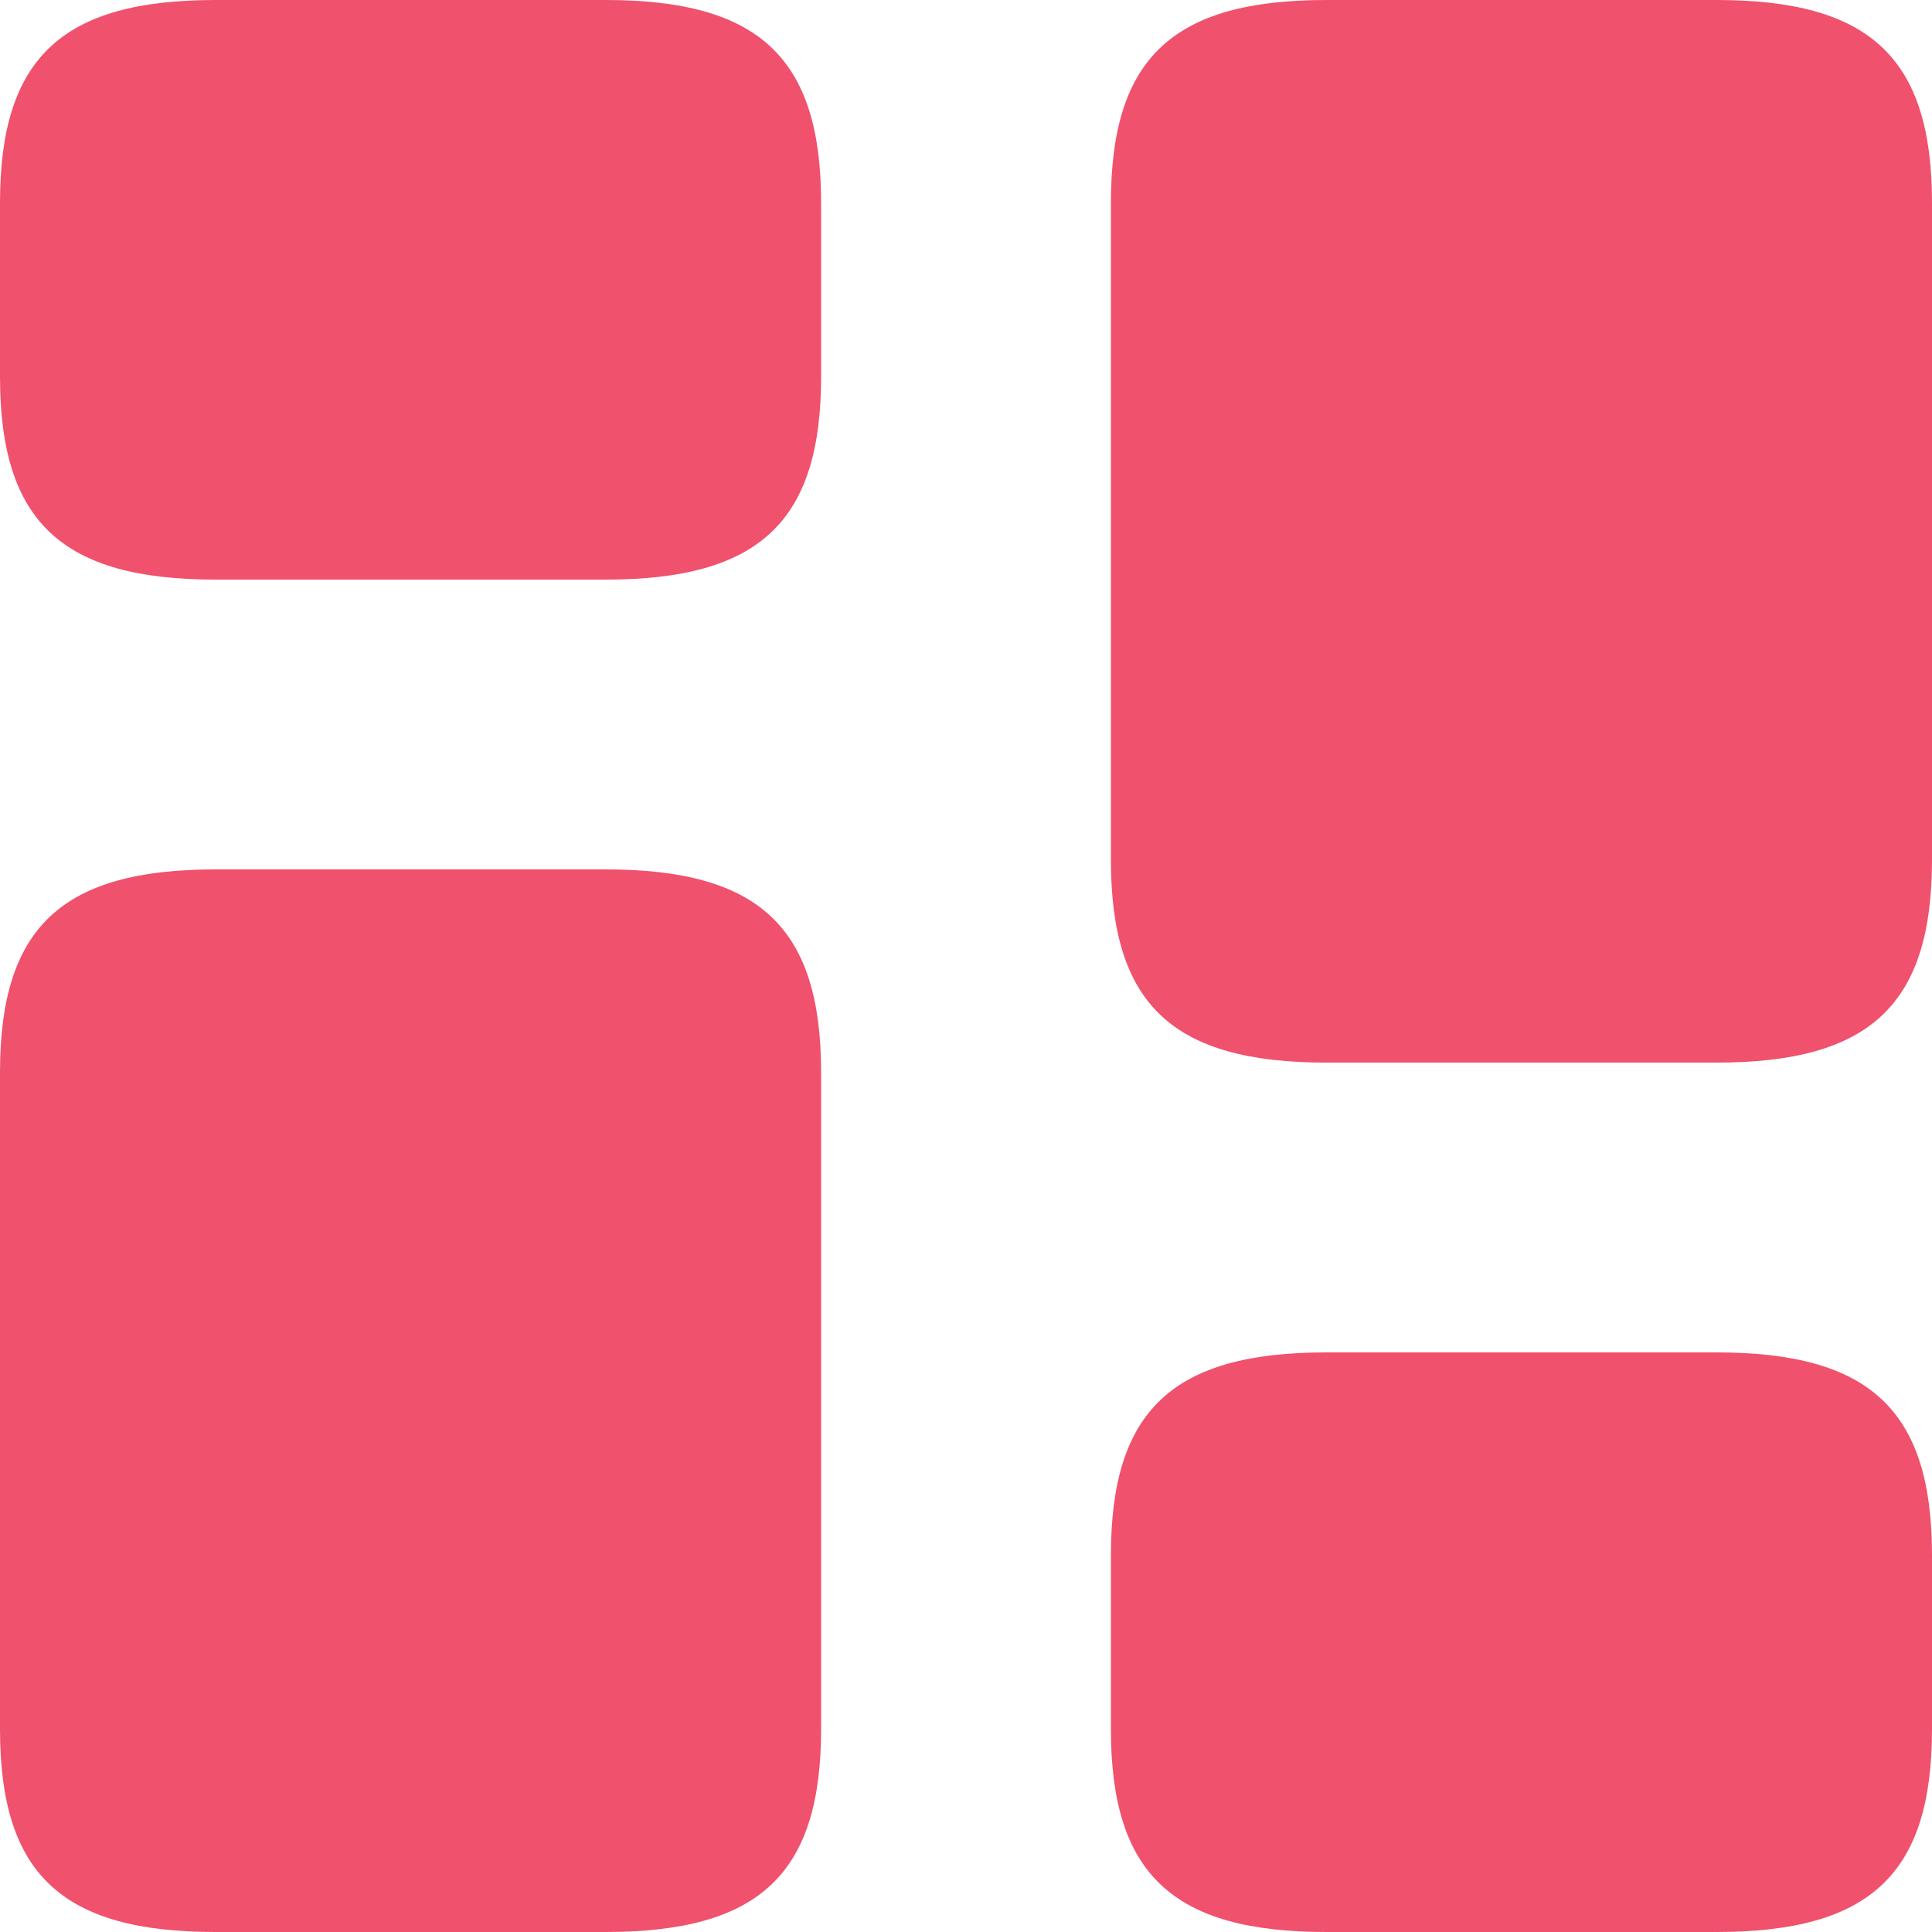
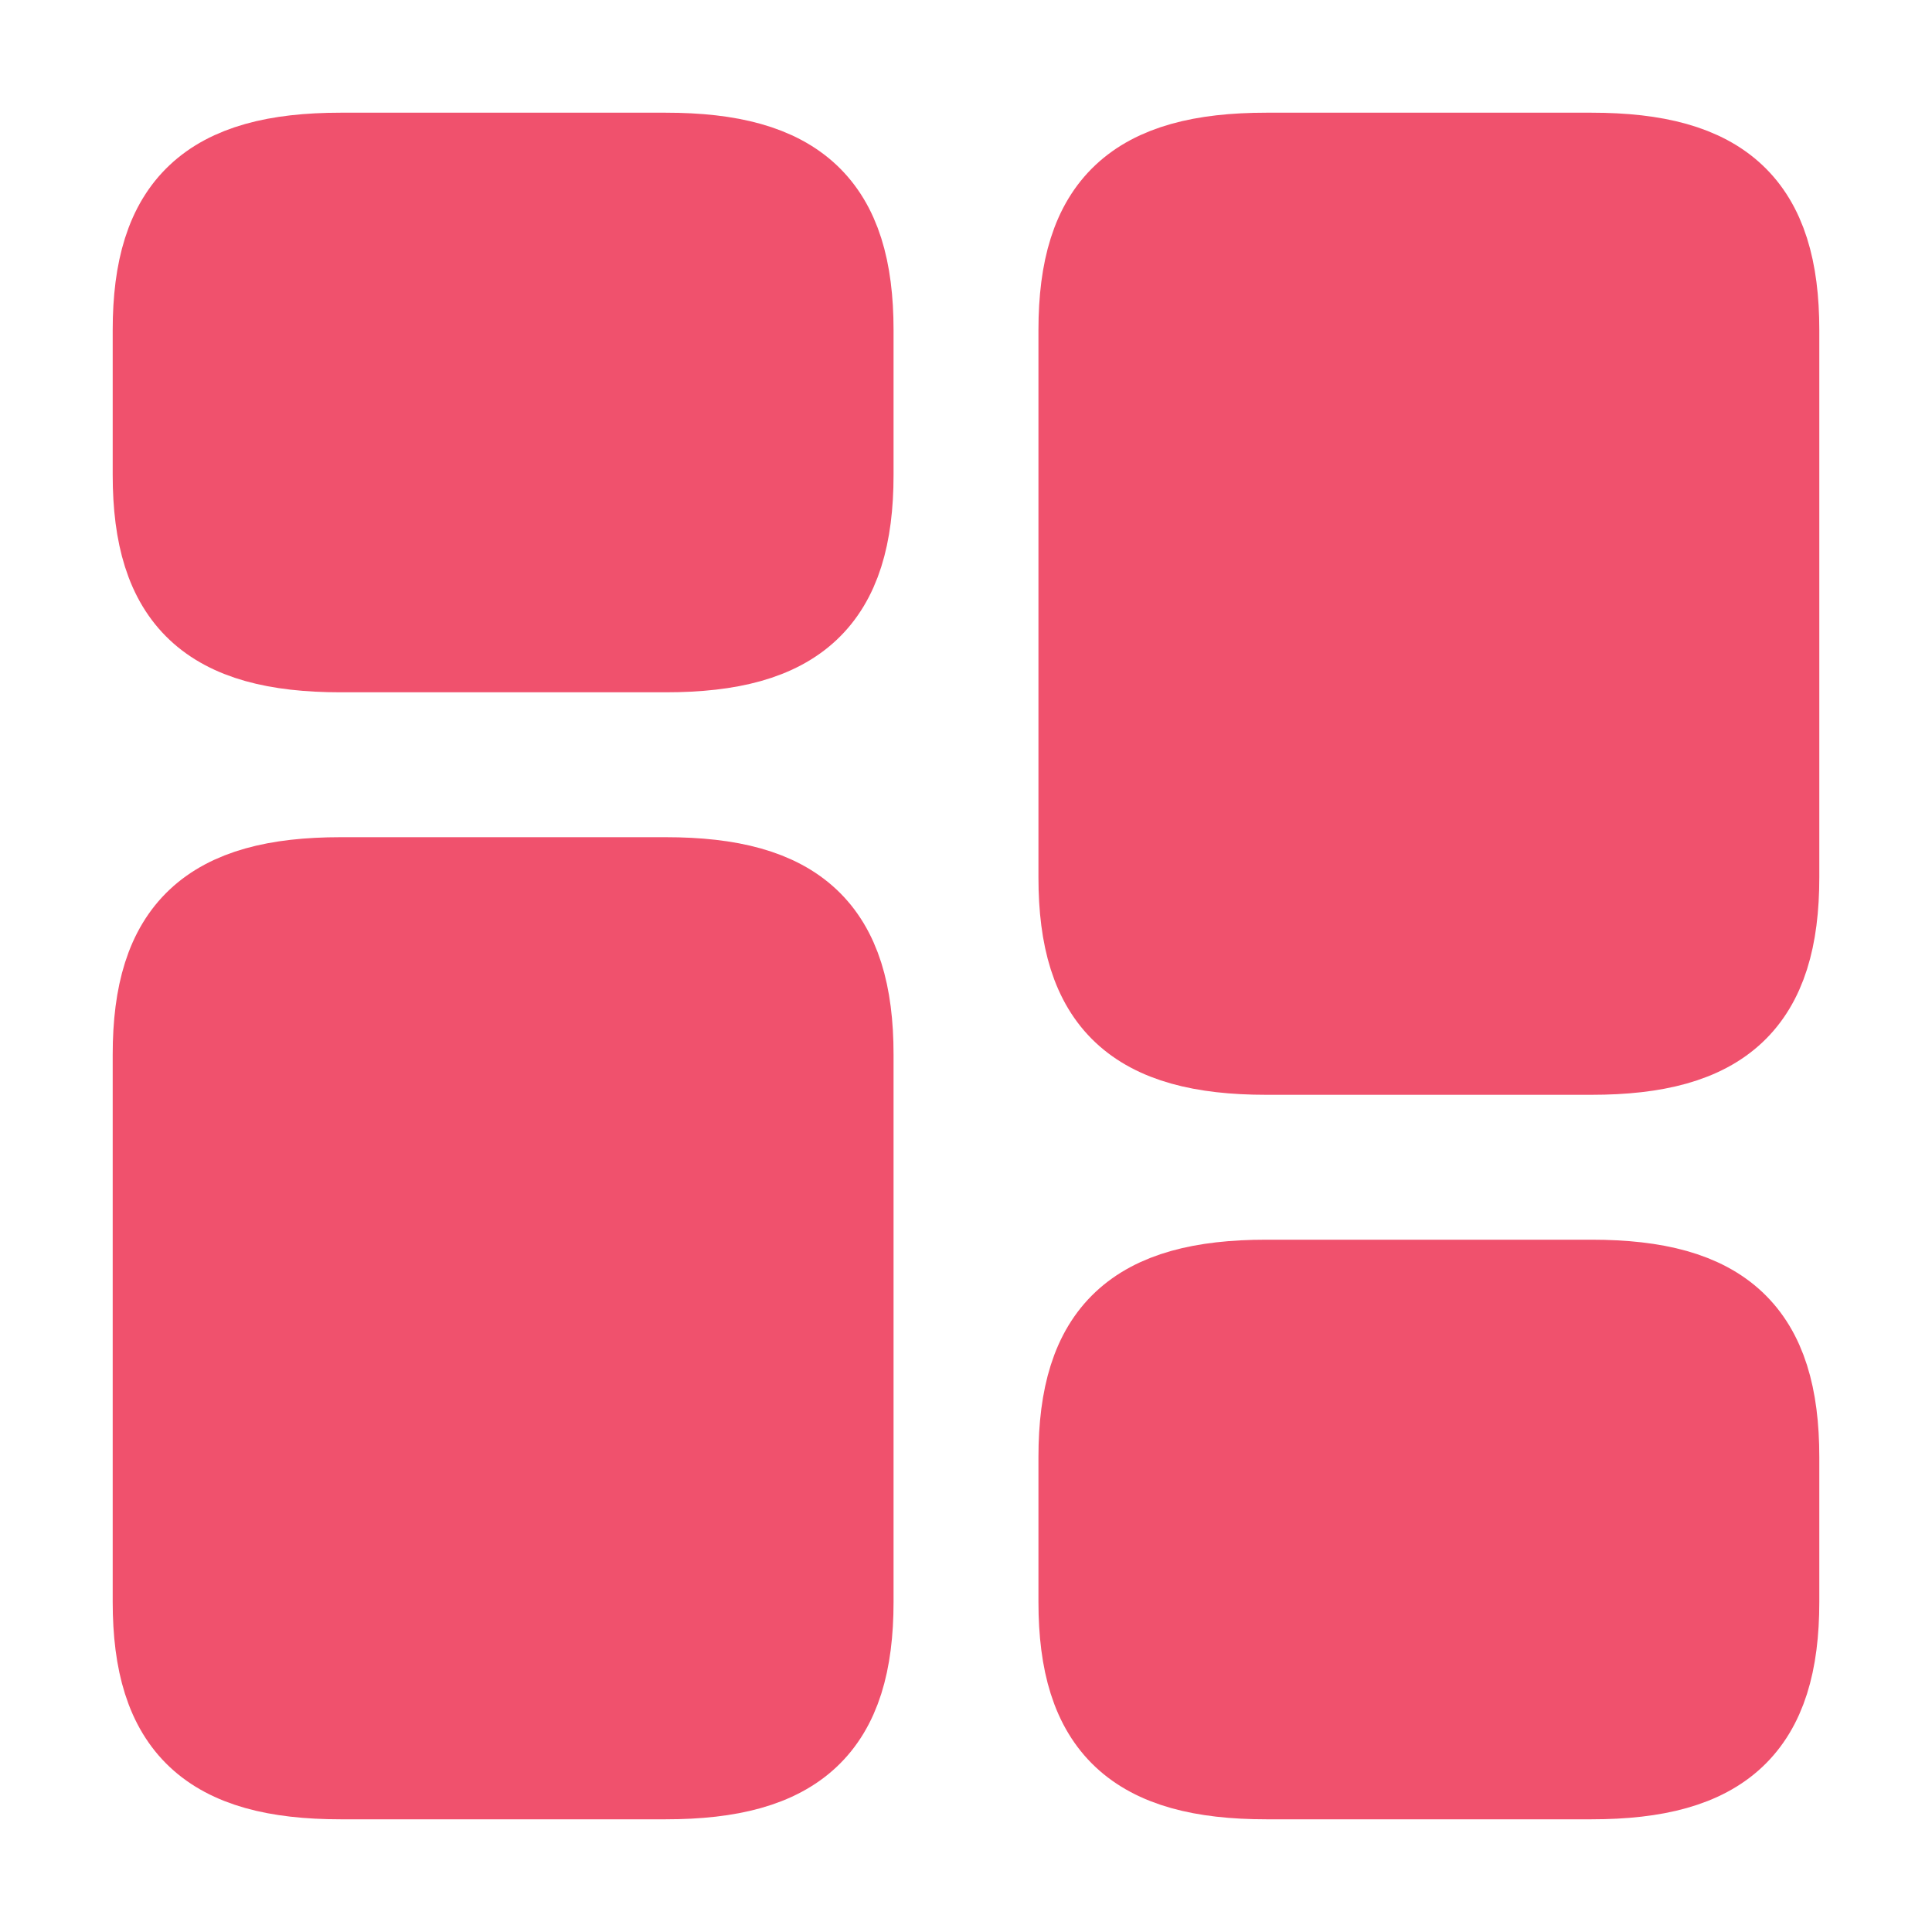
- <svg xmlns="http://www.w3.org/2000/svg" width="20" height="20" viewBox="0 0 20 20" fill="none">
-   <path d="M20 8.9V2.1C20 0.6 19.36 0 17.77 0H13.73C12.14 0 11.5 0.6 11.5 2.1V8.9C11.5 10.4 12.14 11 13.73 11H17.77C19.36 11 20 10.4 20 8.9ZM20 17.9V16.1C20 14.6 19.36 14 17.77 14H13.73C12.14 14 11.5 14.6 11.5 16.1V17.9C11.5 19.4 12.14 20 13.73 20H17.77C19.36 20 20 19.4 20 17.9ZM8.5 11.1V17.9C8.5 19.4 7.86 20 6.27 20H2.23C0.64 20 0 19.4 0 17.9V11.1C0 9.6 0.64 9 2.23 9H6.27C7.86 9 8.5 9.6 8.5 11.1ZM8.5 2.1V3.9C8.5 5.4 7.86 6 6.27 6H2.23C0.64 6 0 5.4 0 3.9V2.1C0 0.6 0.64 0 2.23 0H6.27C7.86 0 8.5 0.6 8.5 2.1Z" fill="#F0516D" />
+ <svg xmlns="http://www.w3.org/2000/svg" width="24" height="24" viewBox="0 0 24 24" fill="none">
+   <path d="M22 10.9V4.1C22 2.6 21.36 2 19.77 2H15.73C14.14 2 13.5 2.6 13.5 4.1V10.9C13.5 12.4 14.14 13 15.73 13H19.77C21.36 13 22 12.4 22 10.9ZM22 19.9V18.1C22 16.6 21.36 16 19.77 16H15.73C14.14 16 13.5 16.6 13.5 18.1V19.9C13.5 21.4 14.14 22 15.73 22H19.77C21.36 22 22 21.4 22 19.9ZM10.5 13.1V19.9C10.5 21.4 9.86 22 8.27 22H4.23C2.64 22 2 21.4 2 19.9V13.1C2 11.6 2.64 11 4.23 11H8.27C9.86 11 10.5 11.6 10.5 13.1ZM10.5 4.1V5.9C10.5 7.4 9.86 8 8.27 8H4.23C2.64 8 2 7.4 2 5.9V4.1C2 2.6 2.64 2 4.23 2H8.27C9.86 2 10.5 2.6 10.5 4.1Z" fill="#F0516D" stroke-width="1.2" stroke="#F0516D" />
</svg>
